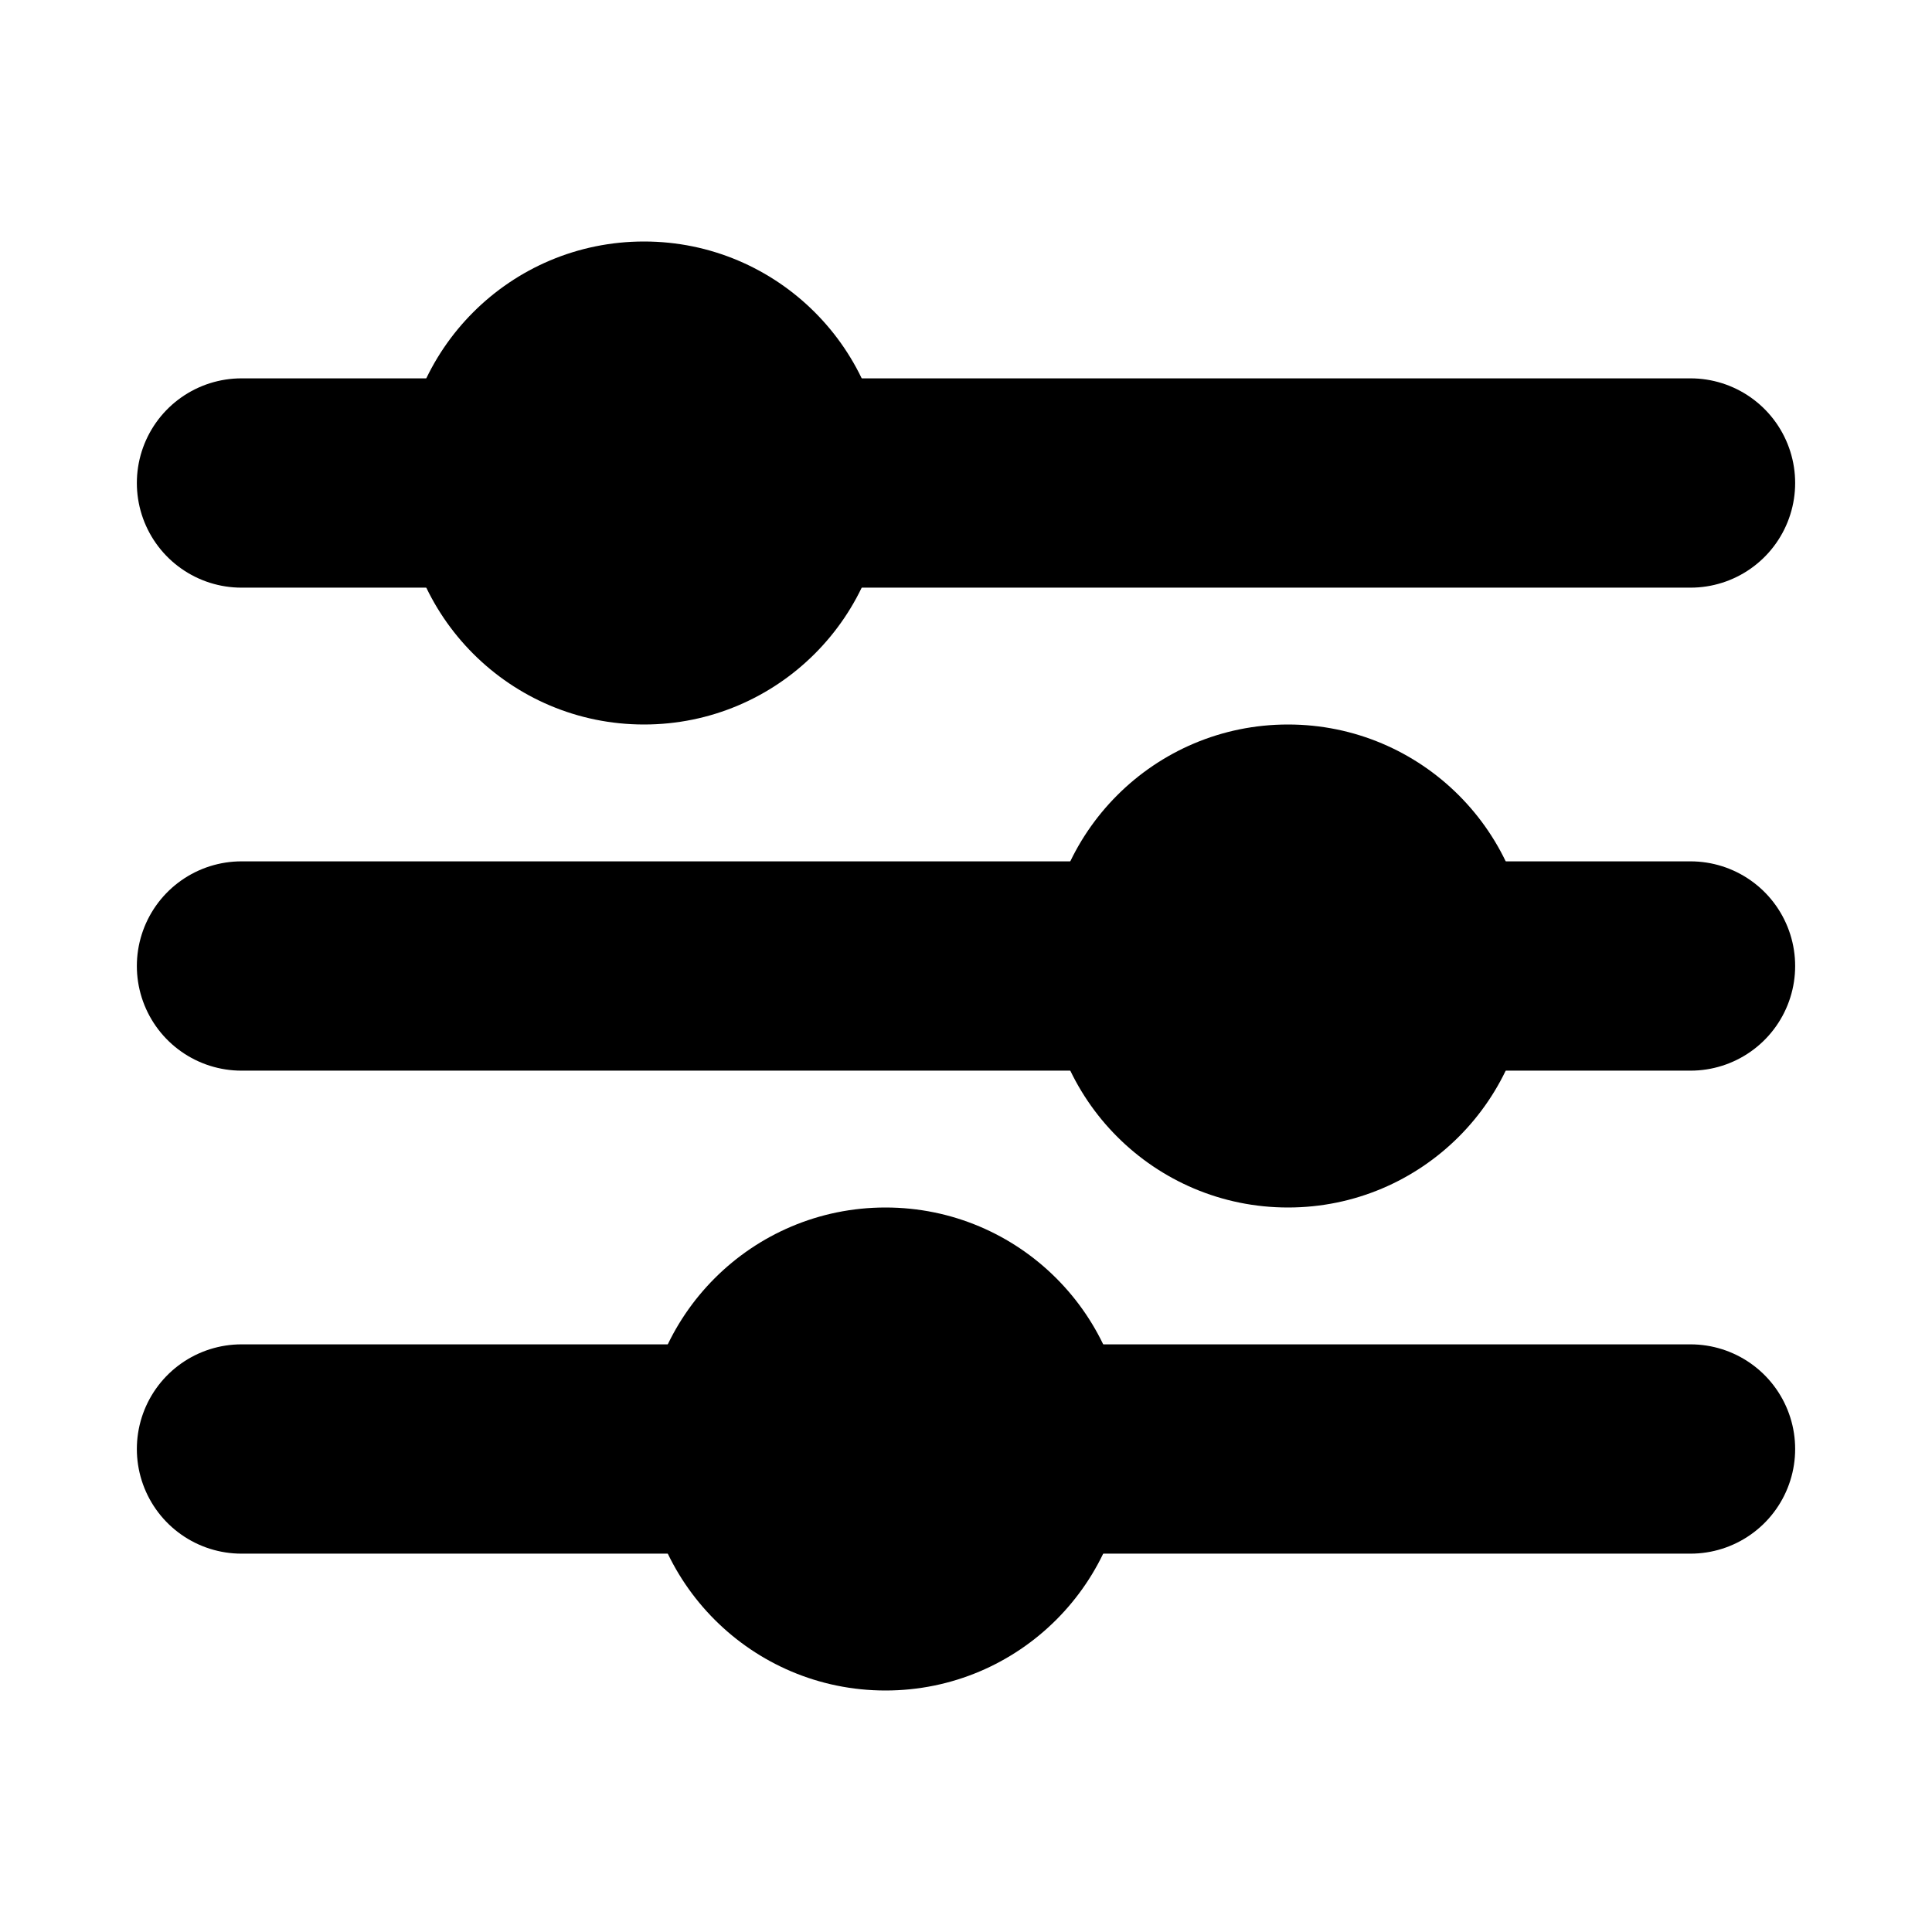
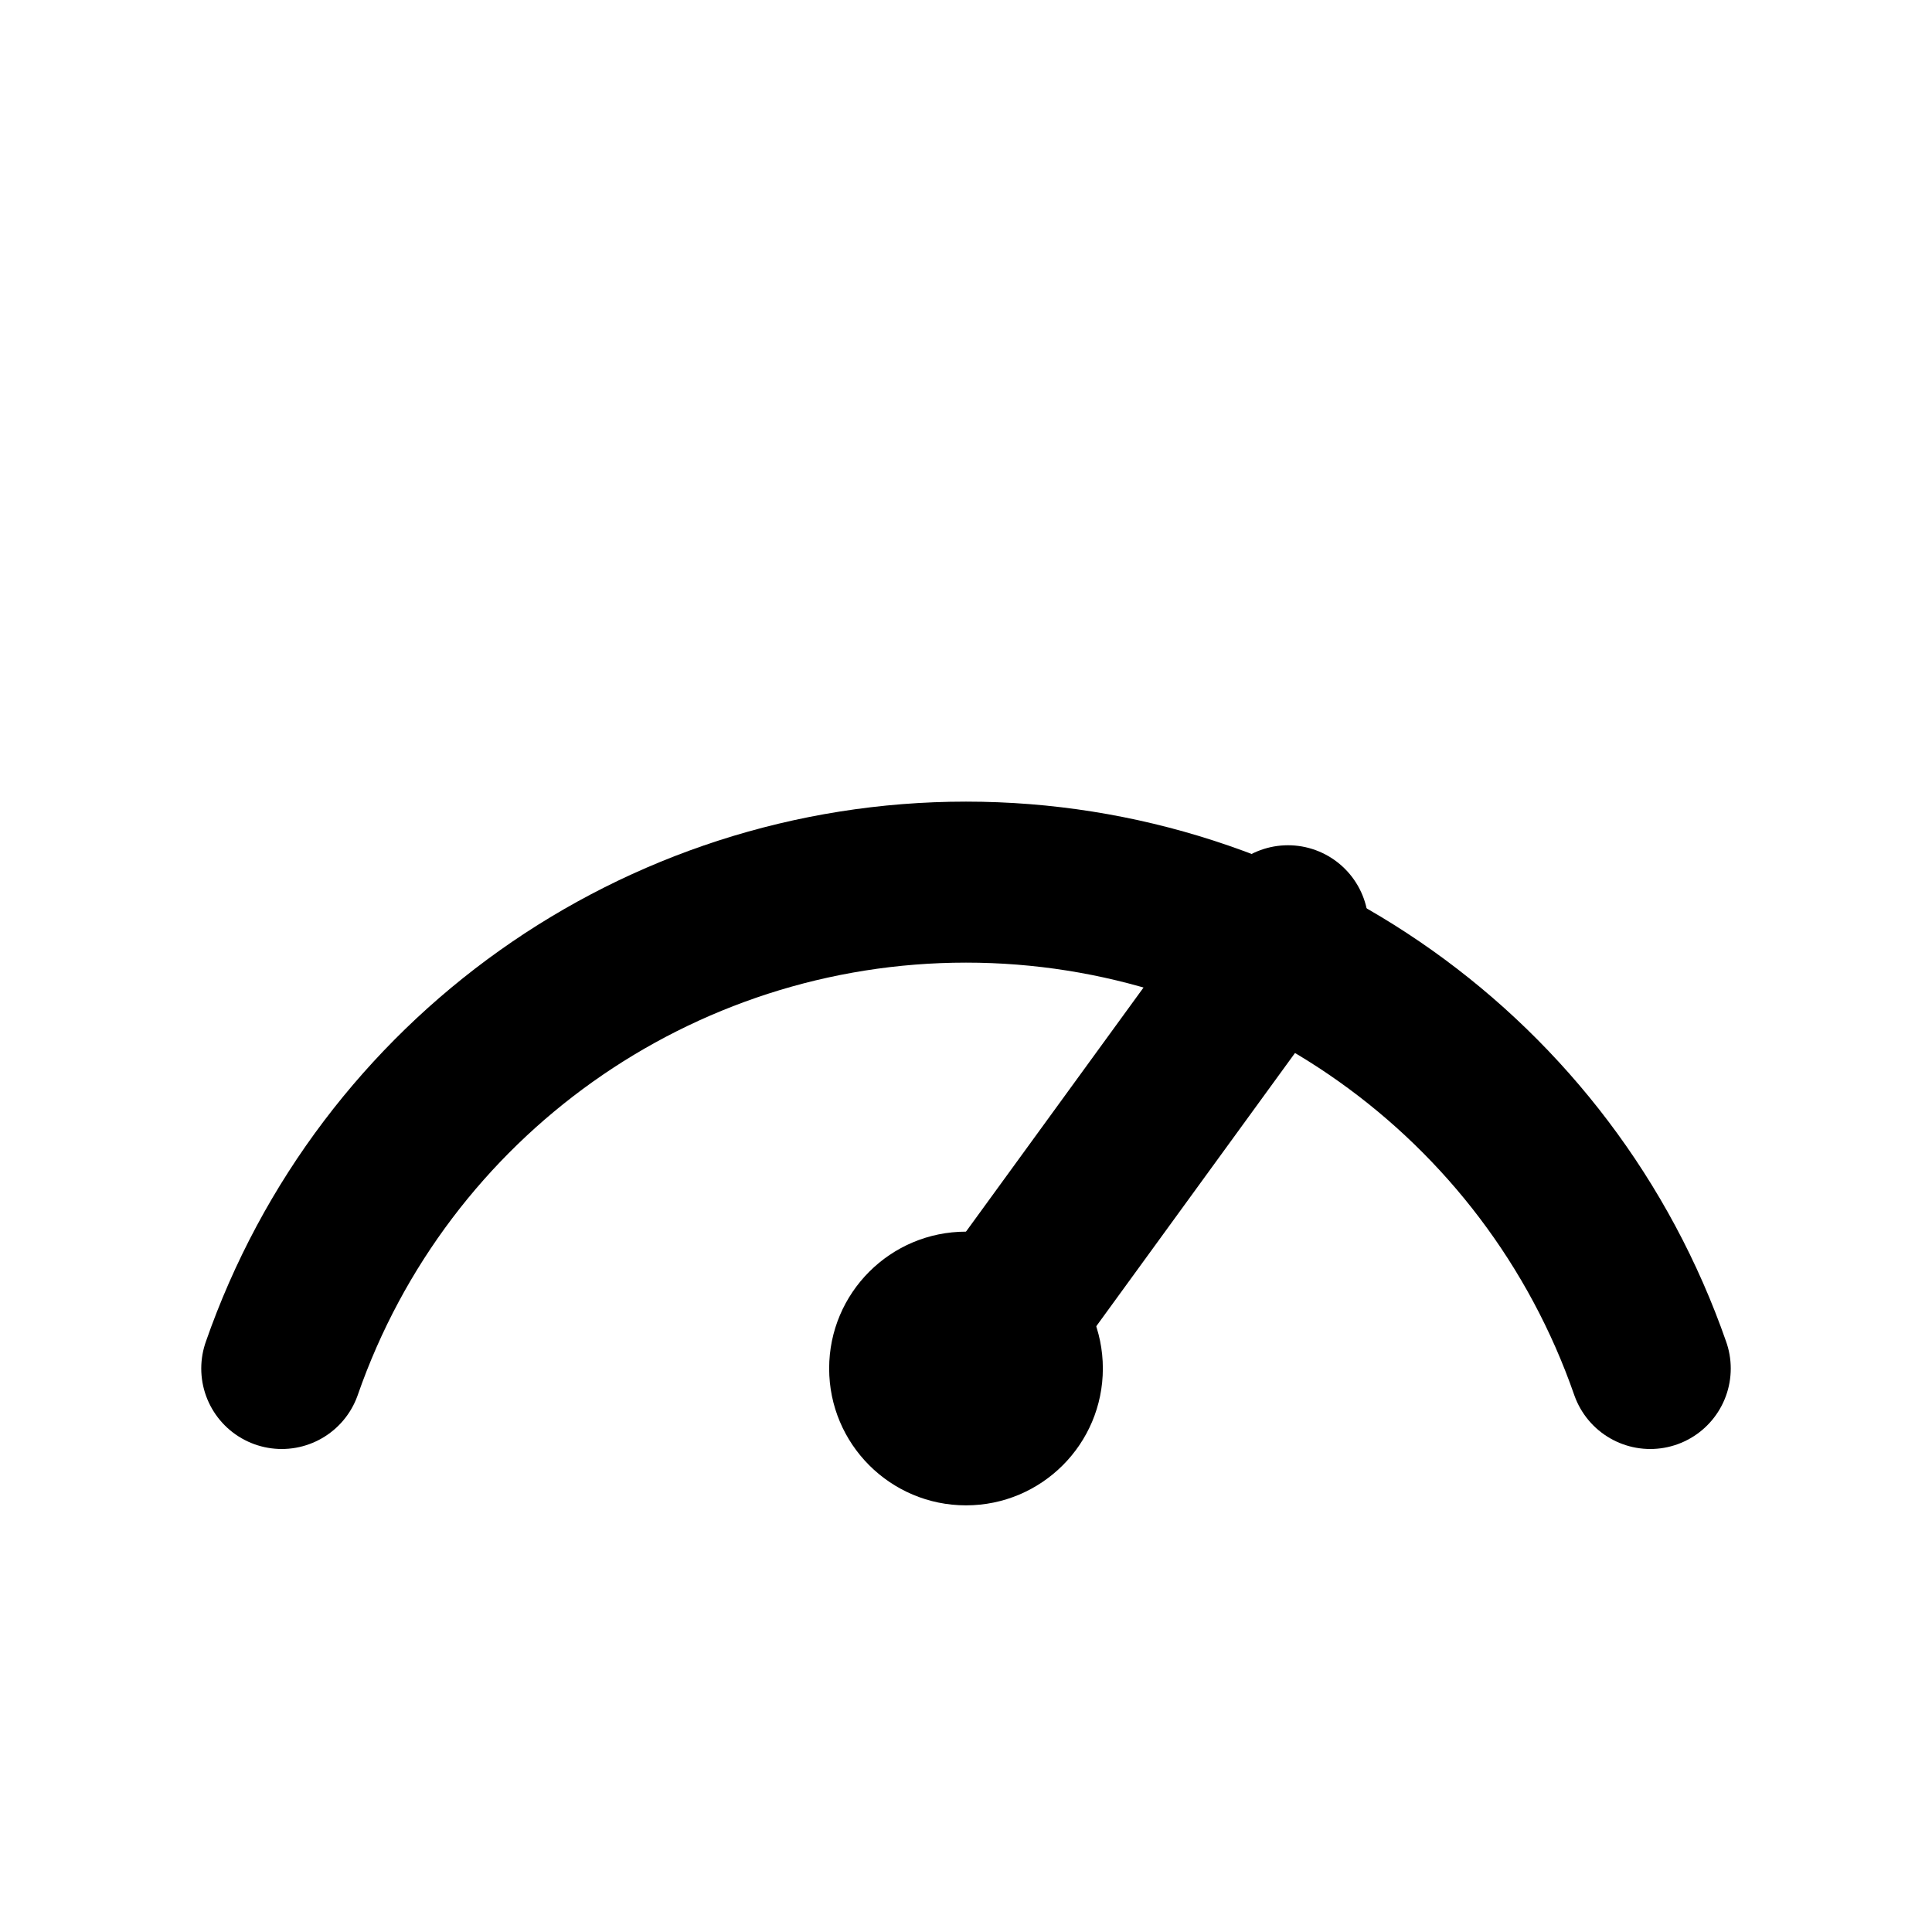
<svg xmlns="http://www.w3.org/2000/svg" viewBox="0 0 24 24">
-   <g stroke="#000000" stroke-width="2.6" stroke-linecap="round" fill="none">
-     <line x1="3" y1="6" x2="21" y2="6" />
-     <line x1="3" y1="12" x2="21" y2="12" />
-     <line x1="3" y1="18" x2="21" y2="18" />
+   <g fill="none" stroke="#000000" stroke-width="2" stroke-linecap="round" stroke-linejoin="round">
+     <path d="M3.5 17 A9 9 0 0 1 20.5 17" />
+     <line x1="12" y1="17" x2="16" y2="11.5" />
  </g>
-   <g fill="#000000">
-     <circle cx="8" cy="6" r="3" />
-     <circle cx="16" cy="12" r="3" />
-     <circle cx="11" cy="18" r="3" />
-   </g>
+   <circle cx="12" cy="17" r="1.7" fill="#000000" />
</svg>
